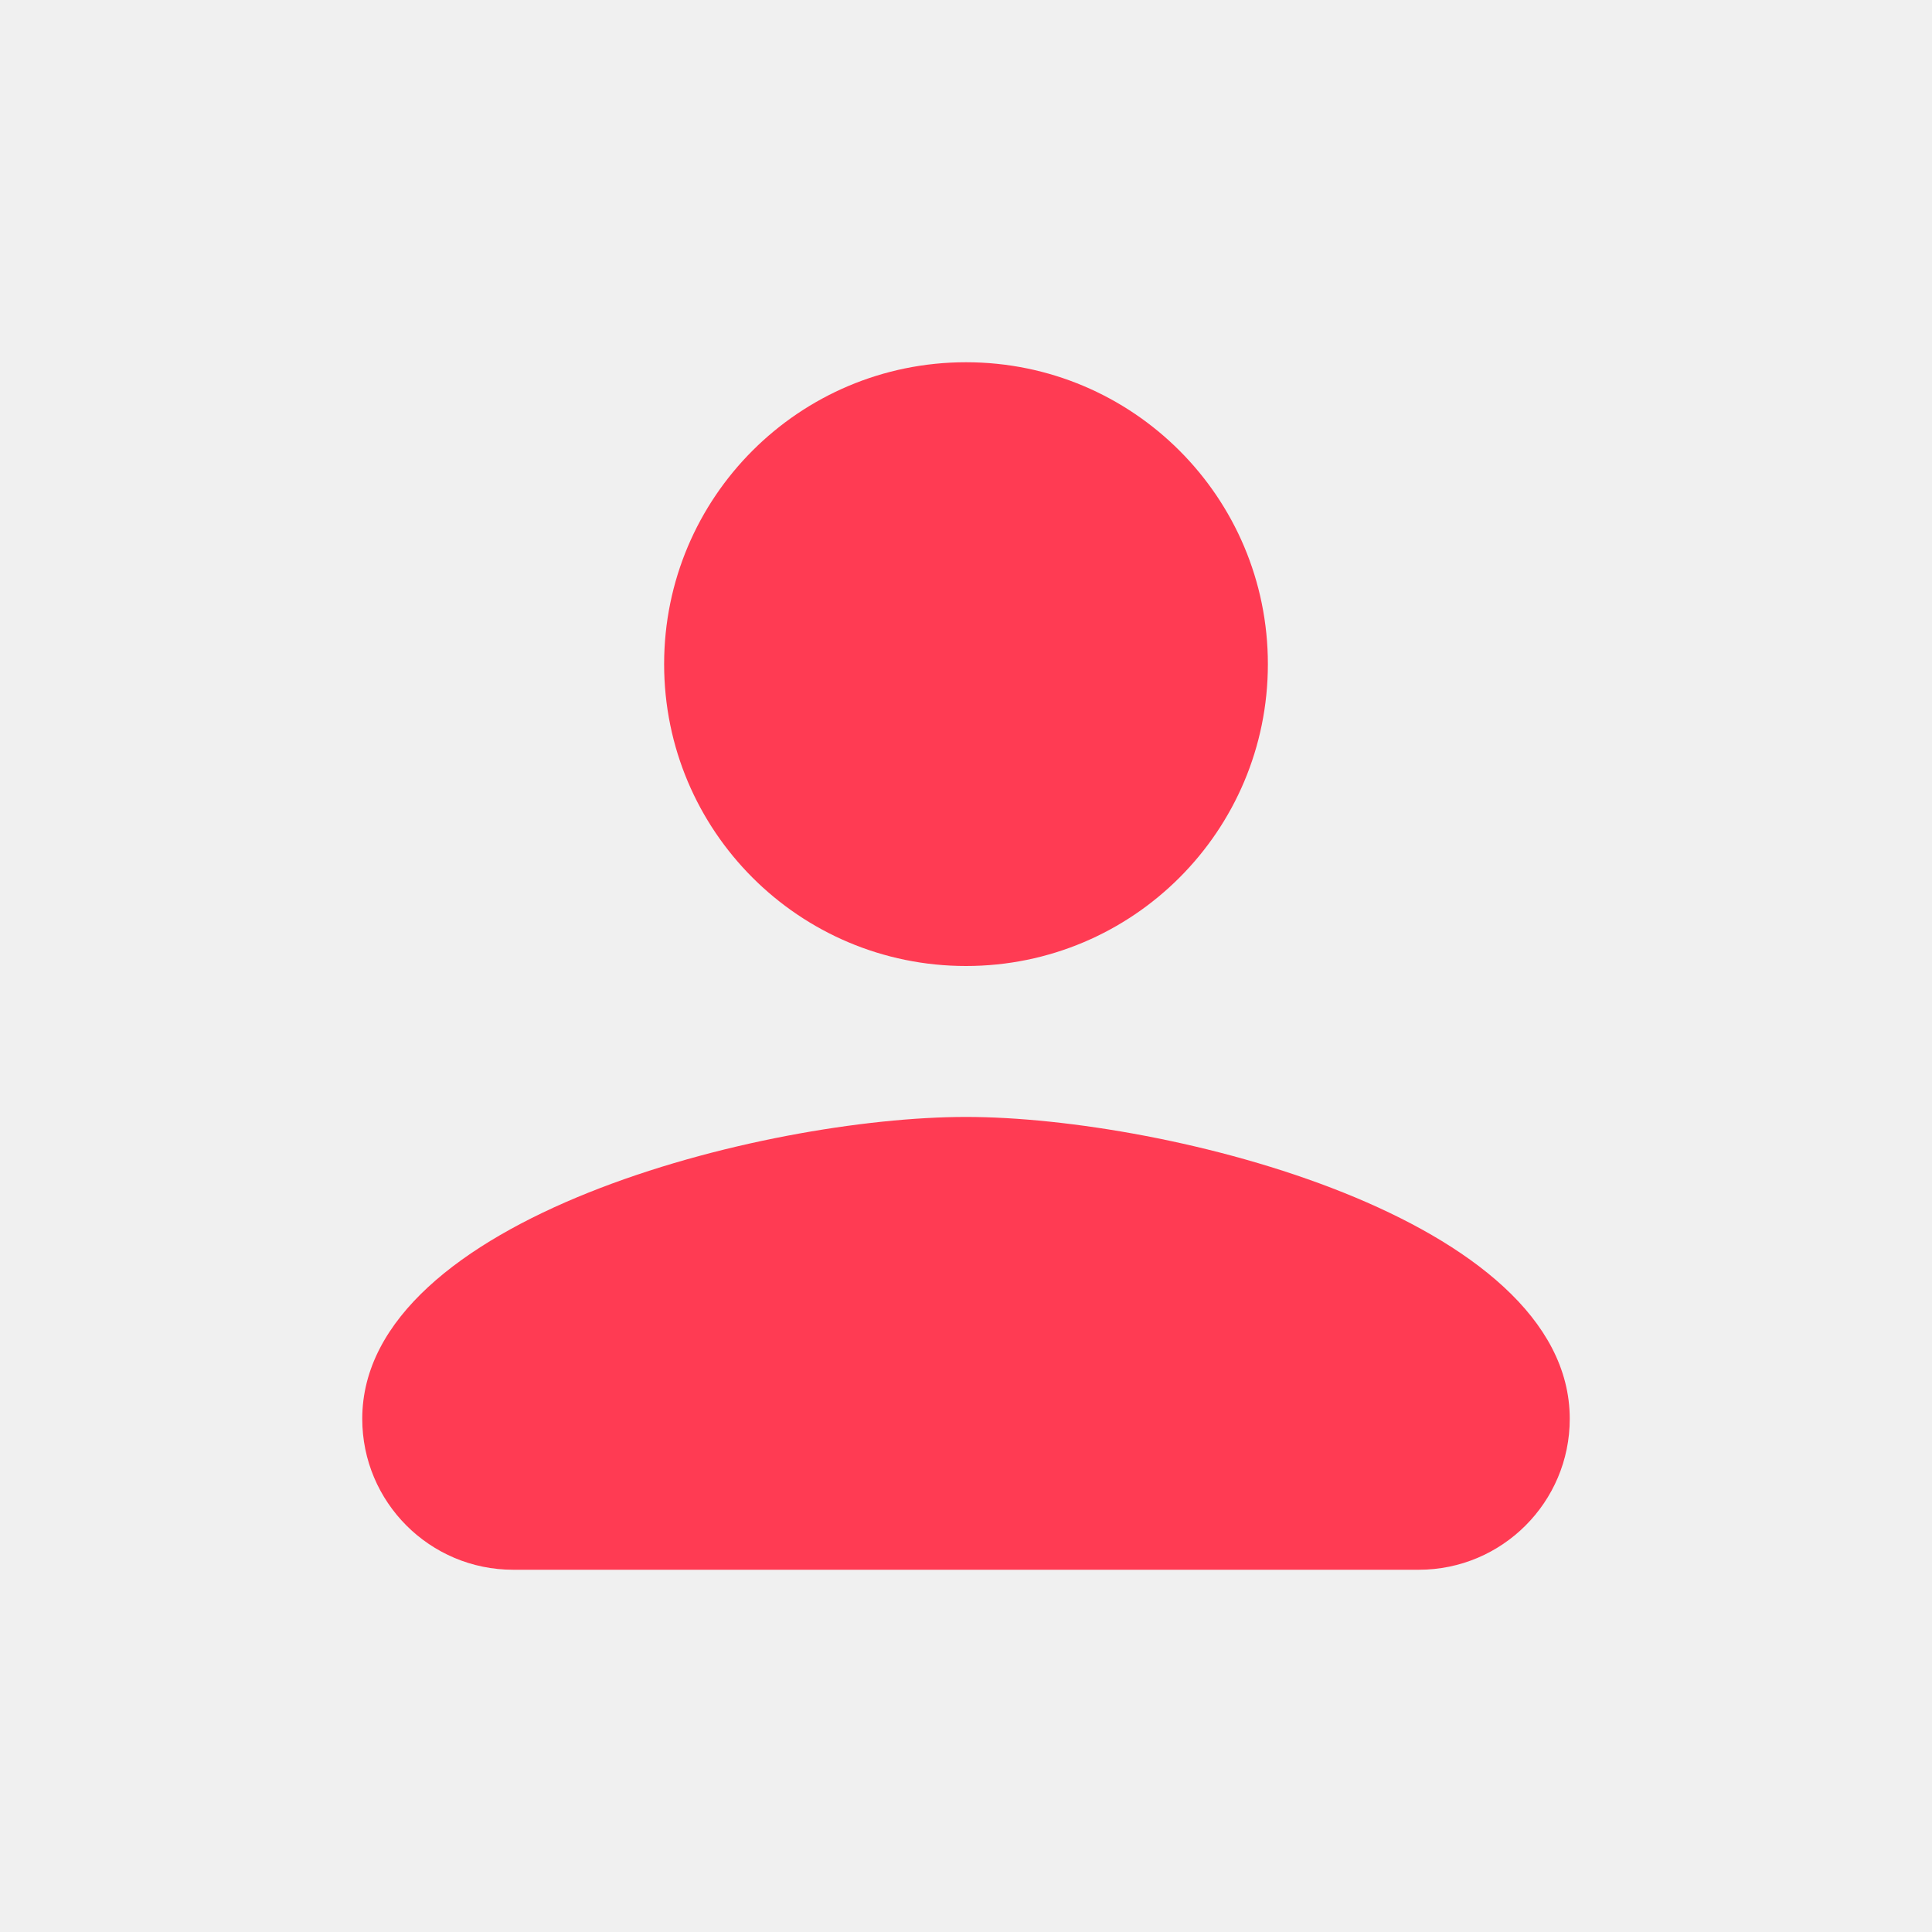
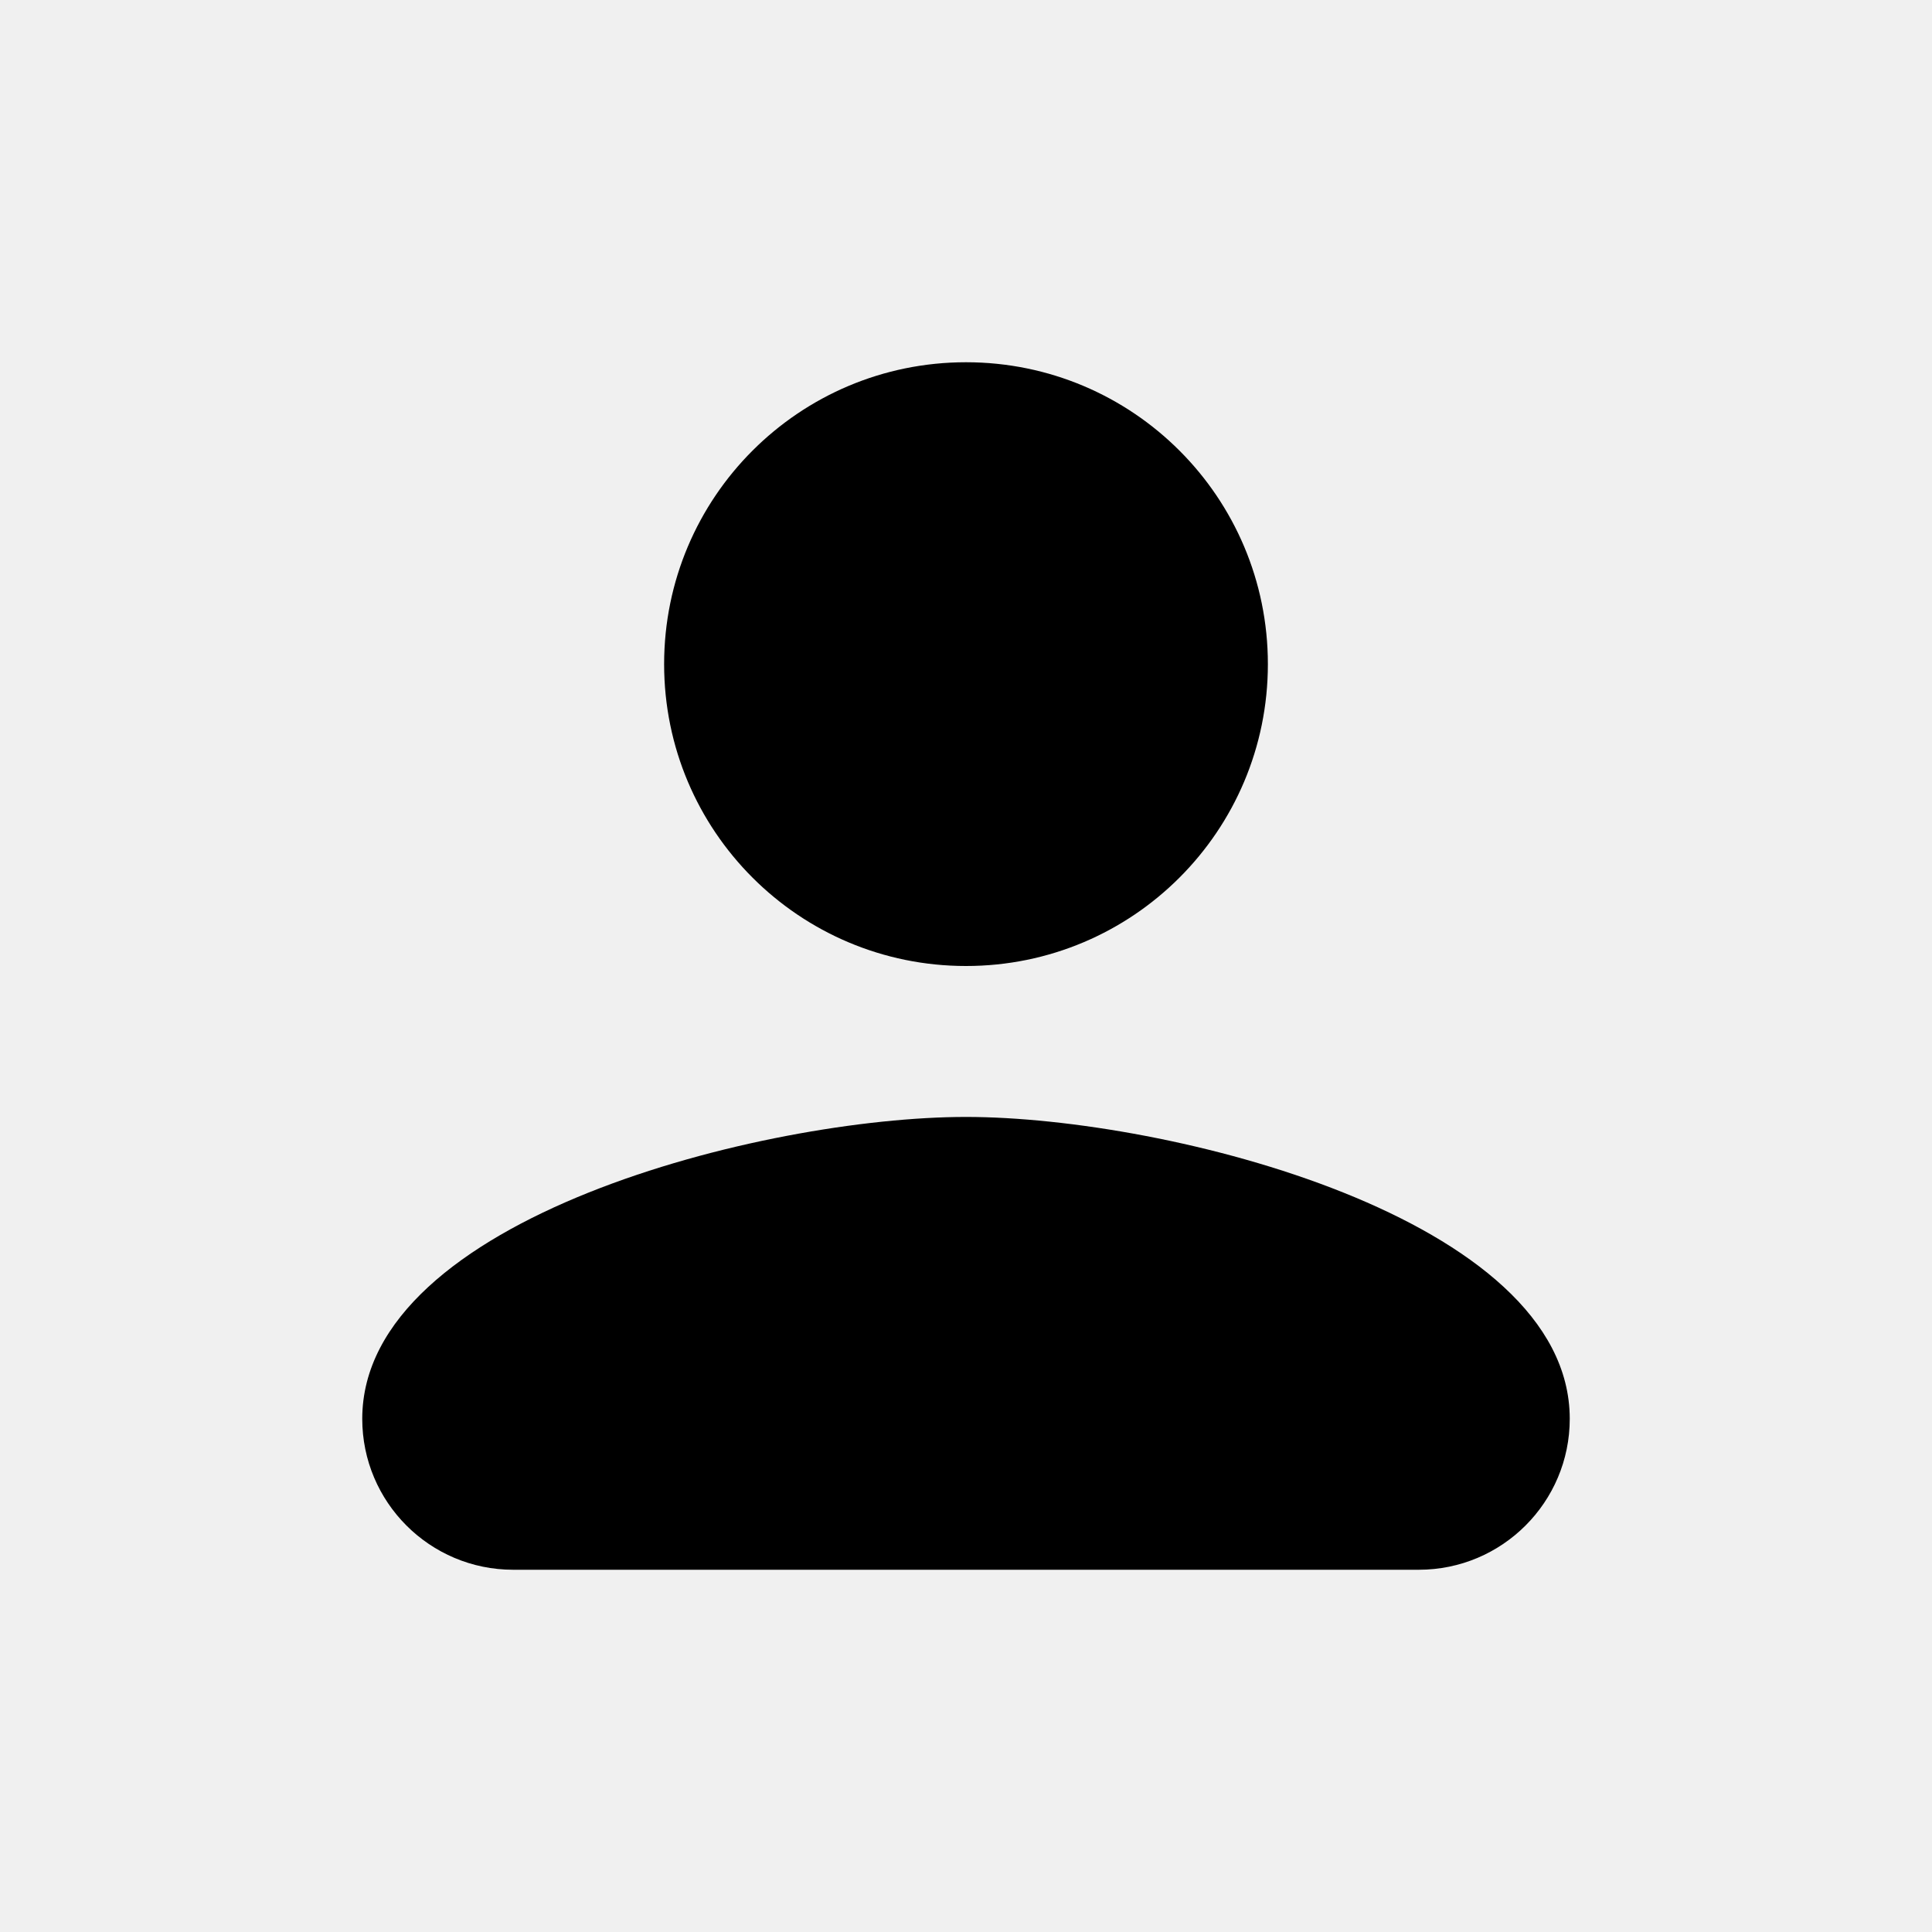
- <svg xmlns="http://www.w3.org/2000/svg" width="24" height="24" viewBox="0 0 24 24" fill="none">
+ <svg xmlns="http://www.w3.org/2000/svg" width="24" height="24" viewBox="0 0 24 24" fill="">
  <g clip-path="url(#clip0_203_375)">
-     <path d="M12 12C14.072 12 15.75 10.322 15.75 8.25C15.75 6.178 14.072 4.5 12 4.5C9.928 4.5 8.25 6.178 8.25 8.25C8.25 10.322 9.928 12 12 12ZM12 13.875C9.497 13.875 4.5 15.131 4.5 17.625C4.5 18.66 5.339 19.5 6.375 19.5H17.625C18.66 19.5 19.5 18.66 19.5 17.625C19.5 15.131 14.503 13.875 12 13.875Z" fill="#FF3B53" />
+     <path d="M12 12C14.072 12 15.75 10.322 15.75 8.25C15.75 6.178 14.072 4.5 12 4.5C9.928 4.5 8.25 6.178 8.25 8.25C8.25 10.322 9.928 12 12 12ZM12 13.875C9.497 13.875 4.5 15.131 4.5 17.625C4.5 18.66 5.339 19.5 6.375 19.5H17.625C18.66 19.5 19.5 18.66 19.5 17.625C19.5 15.131 14.503 13.875 12 13.875Z" fill="" />
  </g>
  <defs>
    <clipPath id="clip0_203_375">
      <rect width="22.5" height="22.5" fill="white" transform="translate(0.75 0.75)" />
    </clipPath>
  </defs>
</svg>
